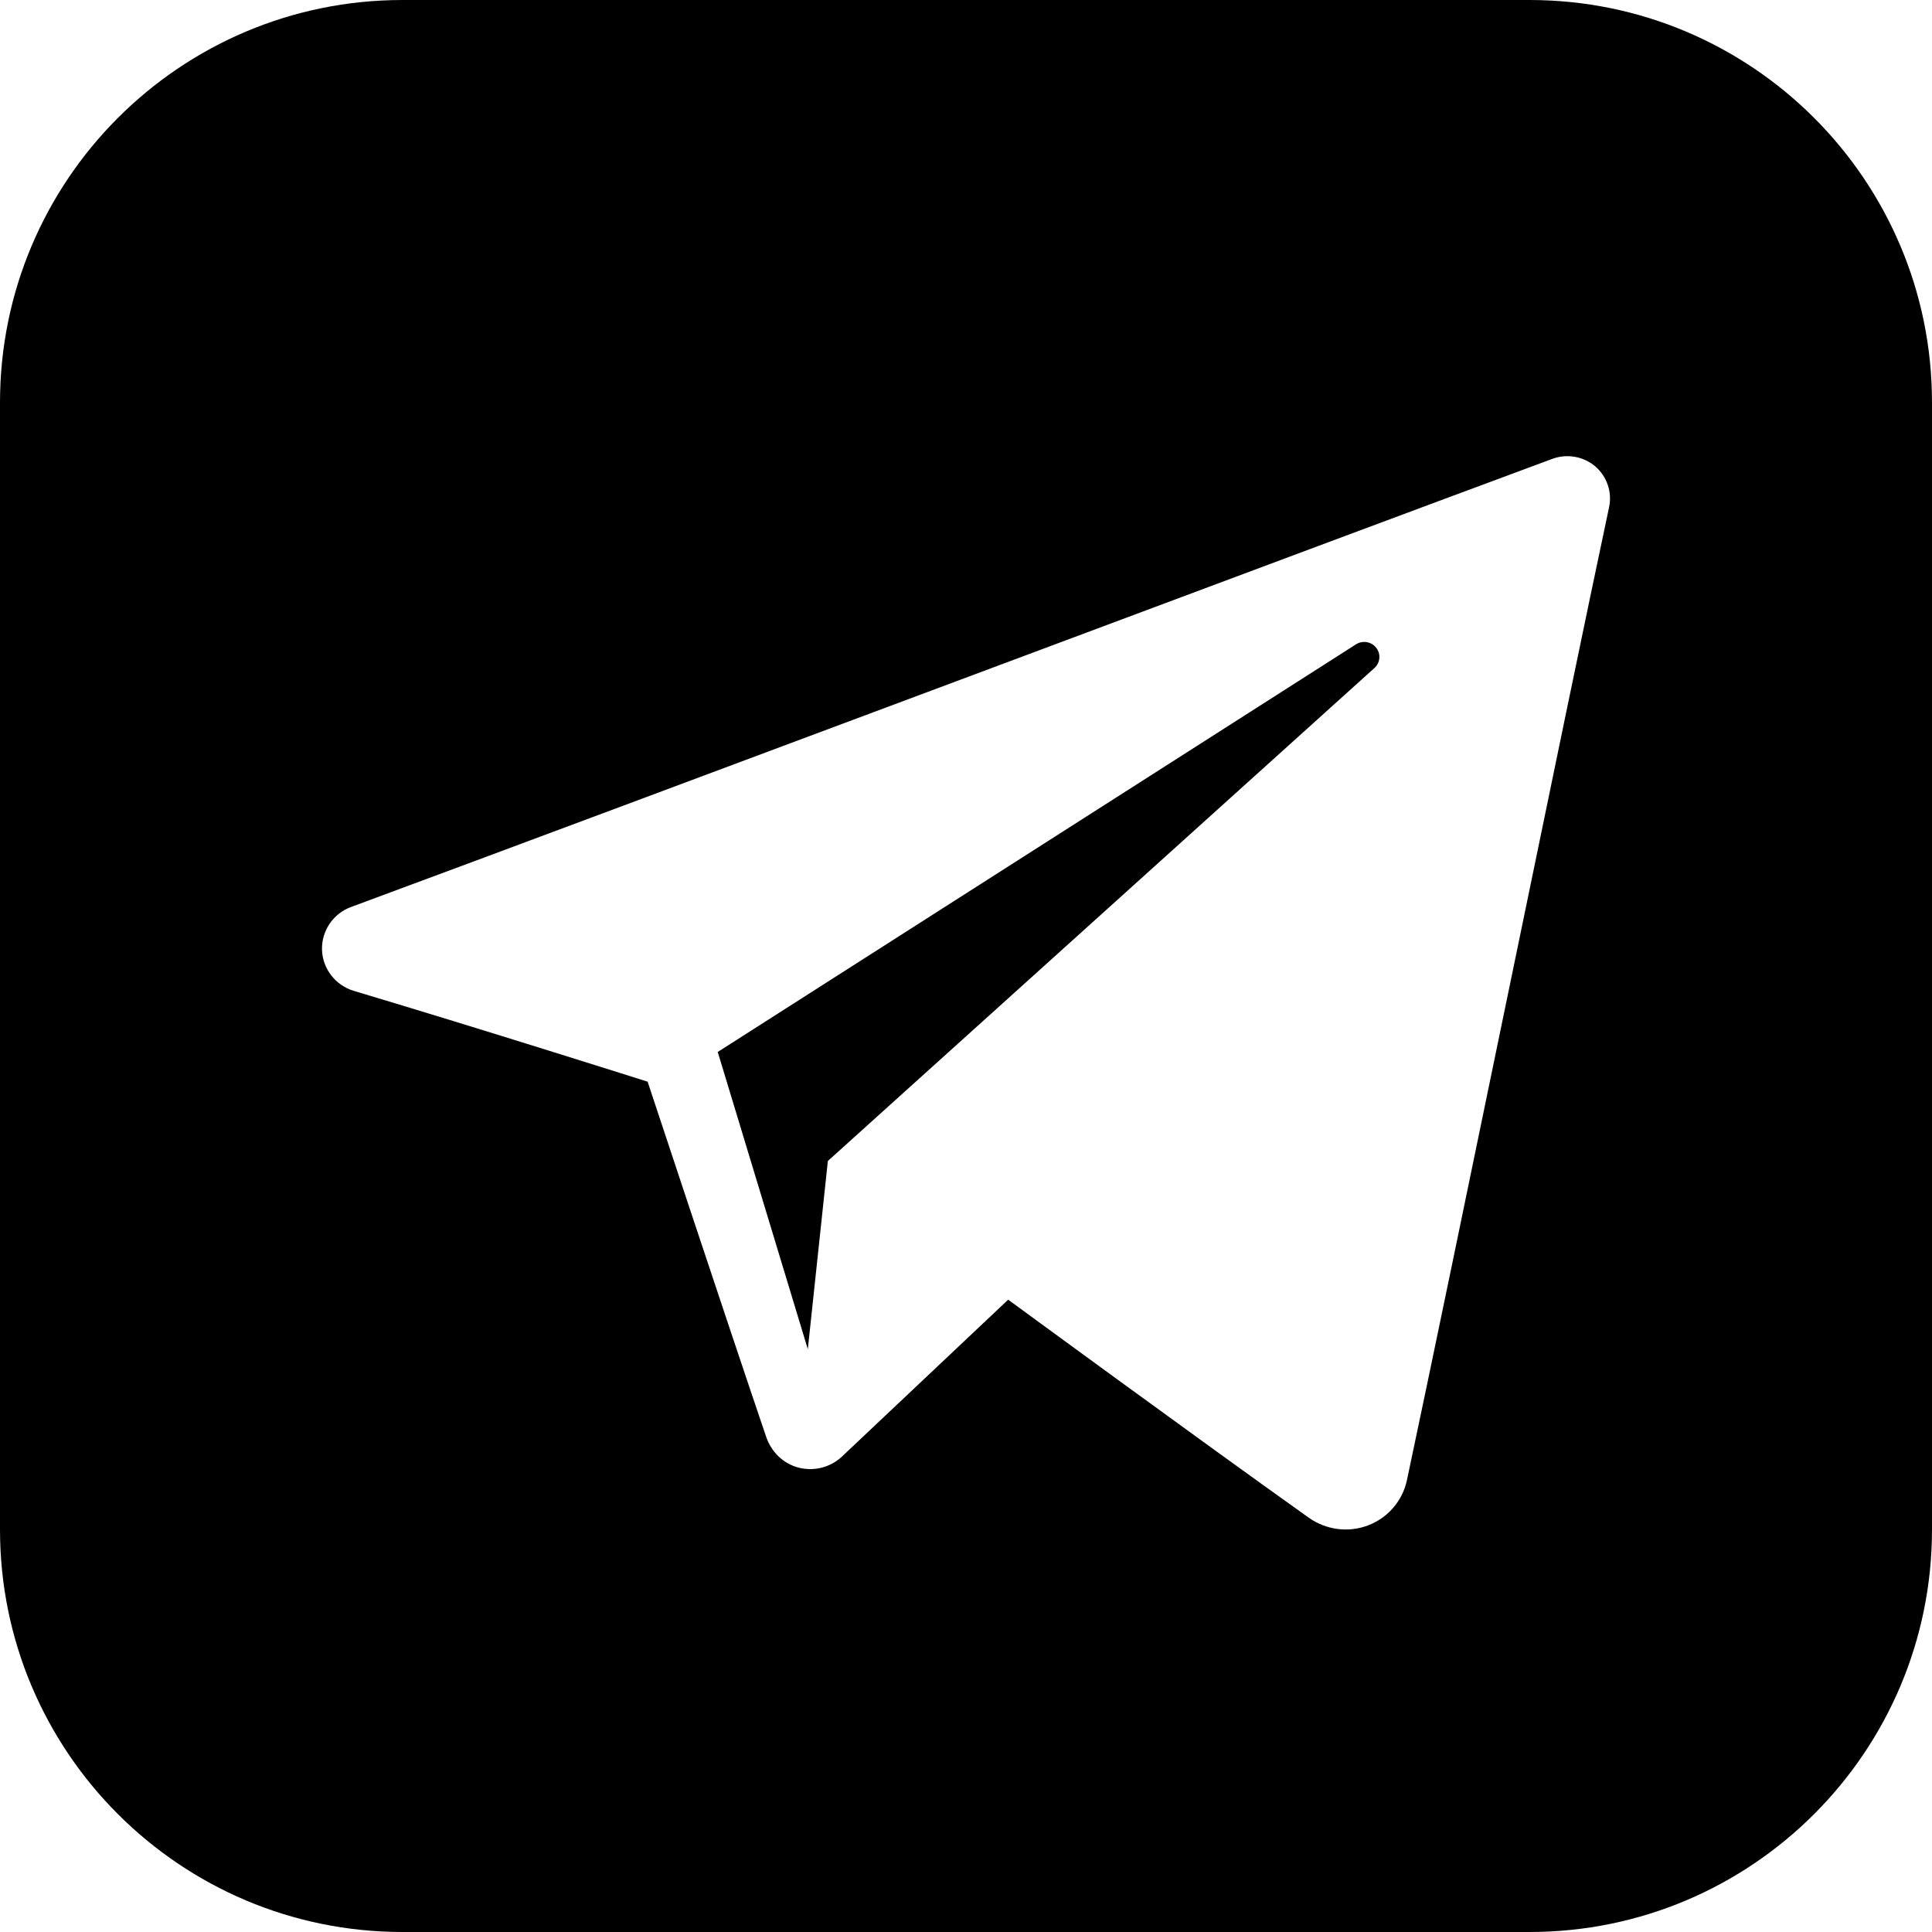
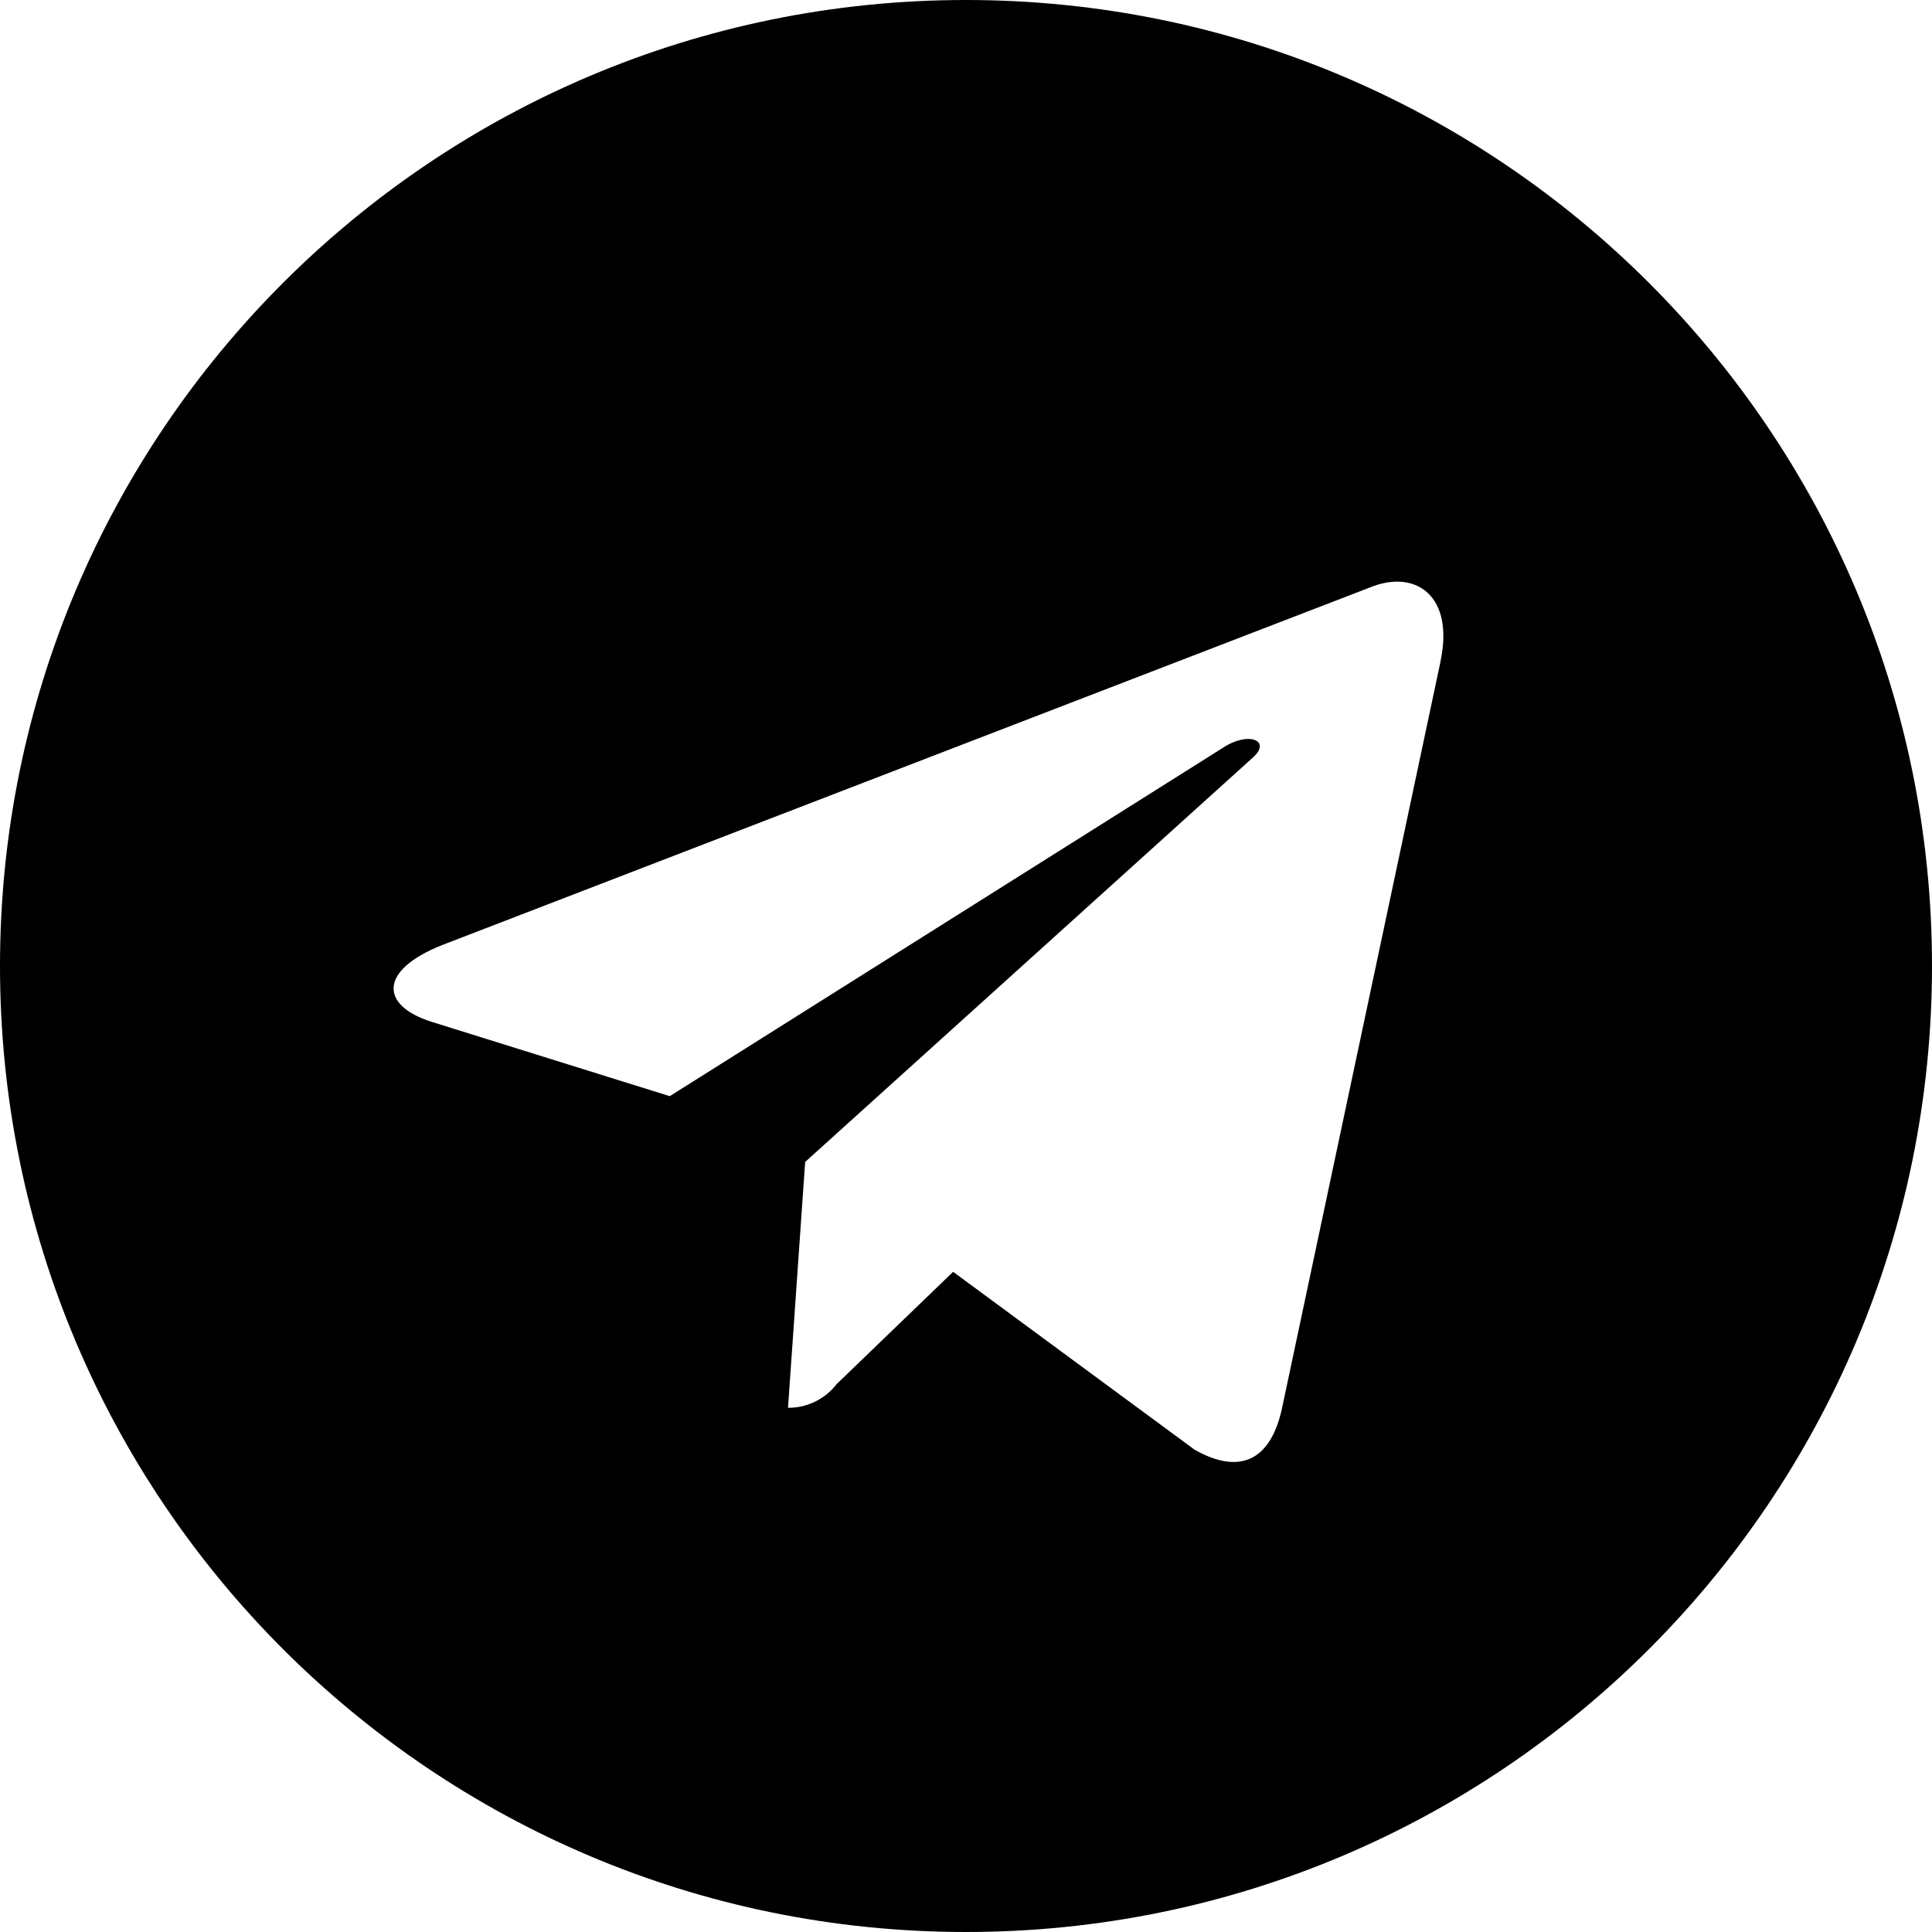
- <svg xmlns="http://www.w3.org/2000/svg" width="24px" height="24px" version="1.1" xml:space="preserve" style="fill-rule:evenodd;clip-rule:evenodd;stroke-linejoin:round;stroke-miterlimit:1.414;">
-   <path id="telegram-3" d="M19,24l-14,0c-2.761,0 -5,-2.239 -5,-5l0,-14c0,-2.761 2.239,-5 5,-5l14,0c2.762,0 5,2.239 5,5l0,14c0,2.761 -2.238,5 -5,5Zm-2.744,-5.148c0.215,0.153 0.491,0.191 0.738,0.097c0.246,-0.093 0.428,-0.304 0.483,-0.56c0.579,-2.722 1.985,-9.614 2.512,-12.09c0.039,-0.187 -0.027,-0.381 -0.173,-0.506c-0.147,-0.124 -0.351,-0.16 -0.532,-0.093c-2.795,1.034 -11.404,4.264 -14.923,5.567c-0.223,0.082 -0.368,0.297 -0.361,0.533c0.008,0.235 0.167,0.44 0.395,0.509c1.578,0.471 3.65,1.128 3.65,1.128c0,0 0.967,2.924 1.472,4.41c0.063,0.187 0.21,0.334 0.402,0.384c0.193,0.05 0.397,-0.002 0.541,-0.138c0.811,-0.765 2.064,-1.948 2.064,-1.948c0,0 2.381,1.746 3.732,2.707Zm-7.34,-5.784l1.119,3.692l0.249,-2.338c0,0 4.324,-3.9 6.79,-6.124c0.072,-0.065 0.082,-0.174 0.022,-0.251c-0.06,-0.077 -0.169,-0.095 -0.251,-0.043c-2.857,1.825 -7.929,5.064 -7.929,5.064Z" />
+ <svg xmlns="http://www.w3.org/2000/svg" fill="" width="40px" height="40px" viewBox="0 0 24 24">
+   <path d="m12 0c-6.627 0-12 5.373-12 12s5.373 12 12 12 12-5.373 12-12c0-6.627-5.373-12-12-12zm5.894 8.221-1.97 9.28c-.145.658-.537.818-1.084.508l-3-2.21-1.446 1.394c-.14.18-.357.295-.6.295-.002 0-.003 0-.005 0l.213-3.054 5.56-5.022c.24-.213-.054-.334-.373-.121l-6.869 4.326-2.96-.924c-.64-.203-.658-.64.135-.954l11.566-4.458c.538-.196 1.006.128.832.941z" />
</svg>
